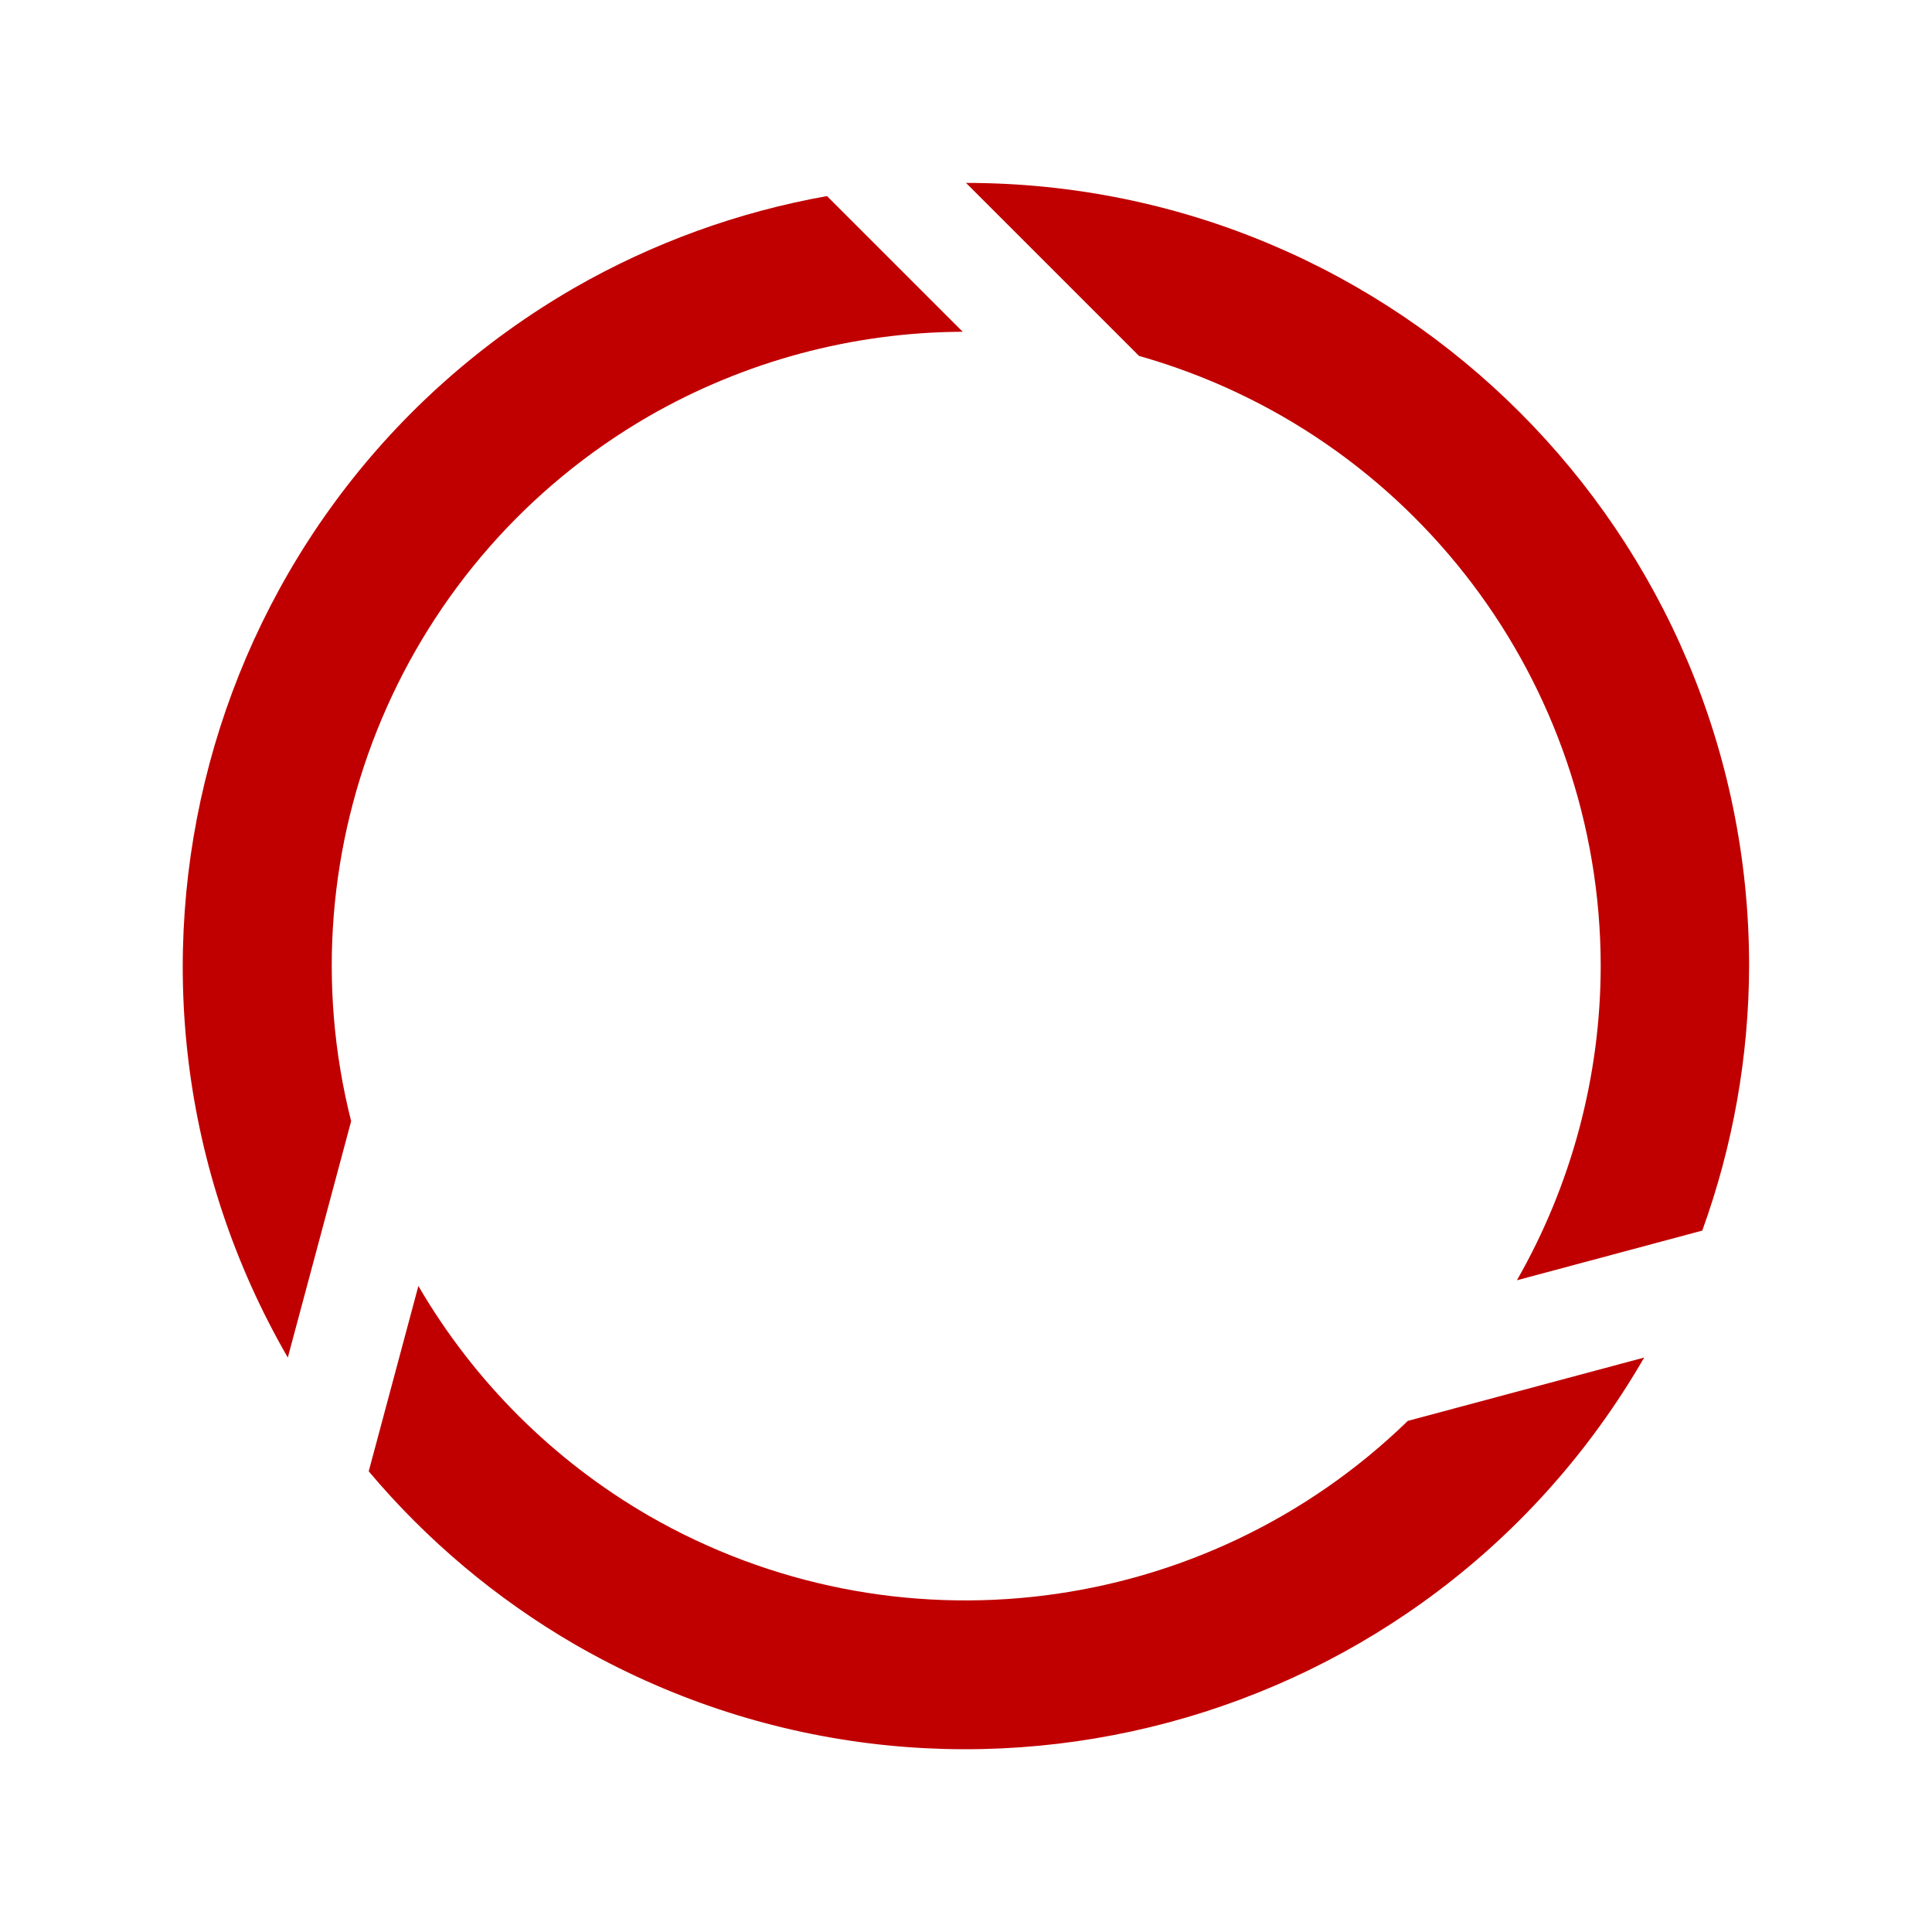
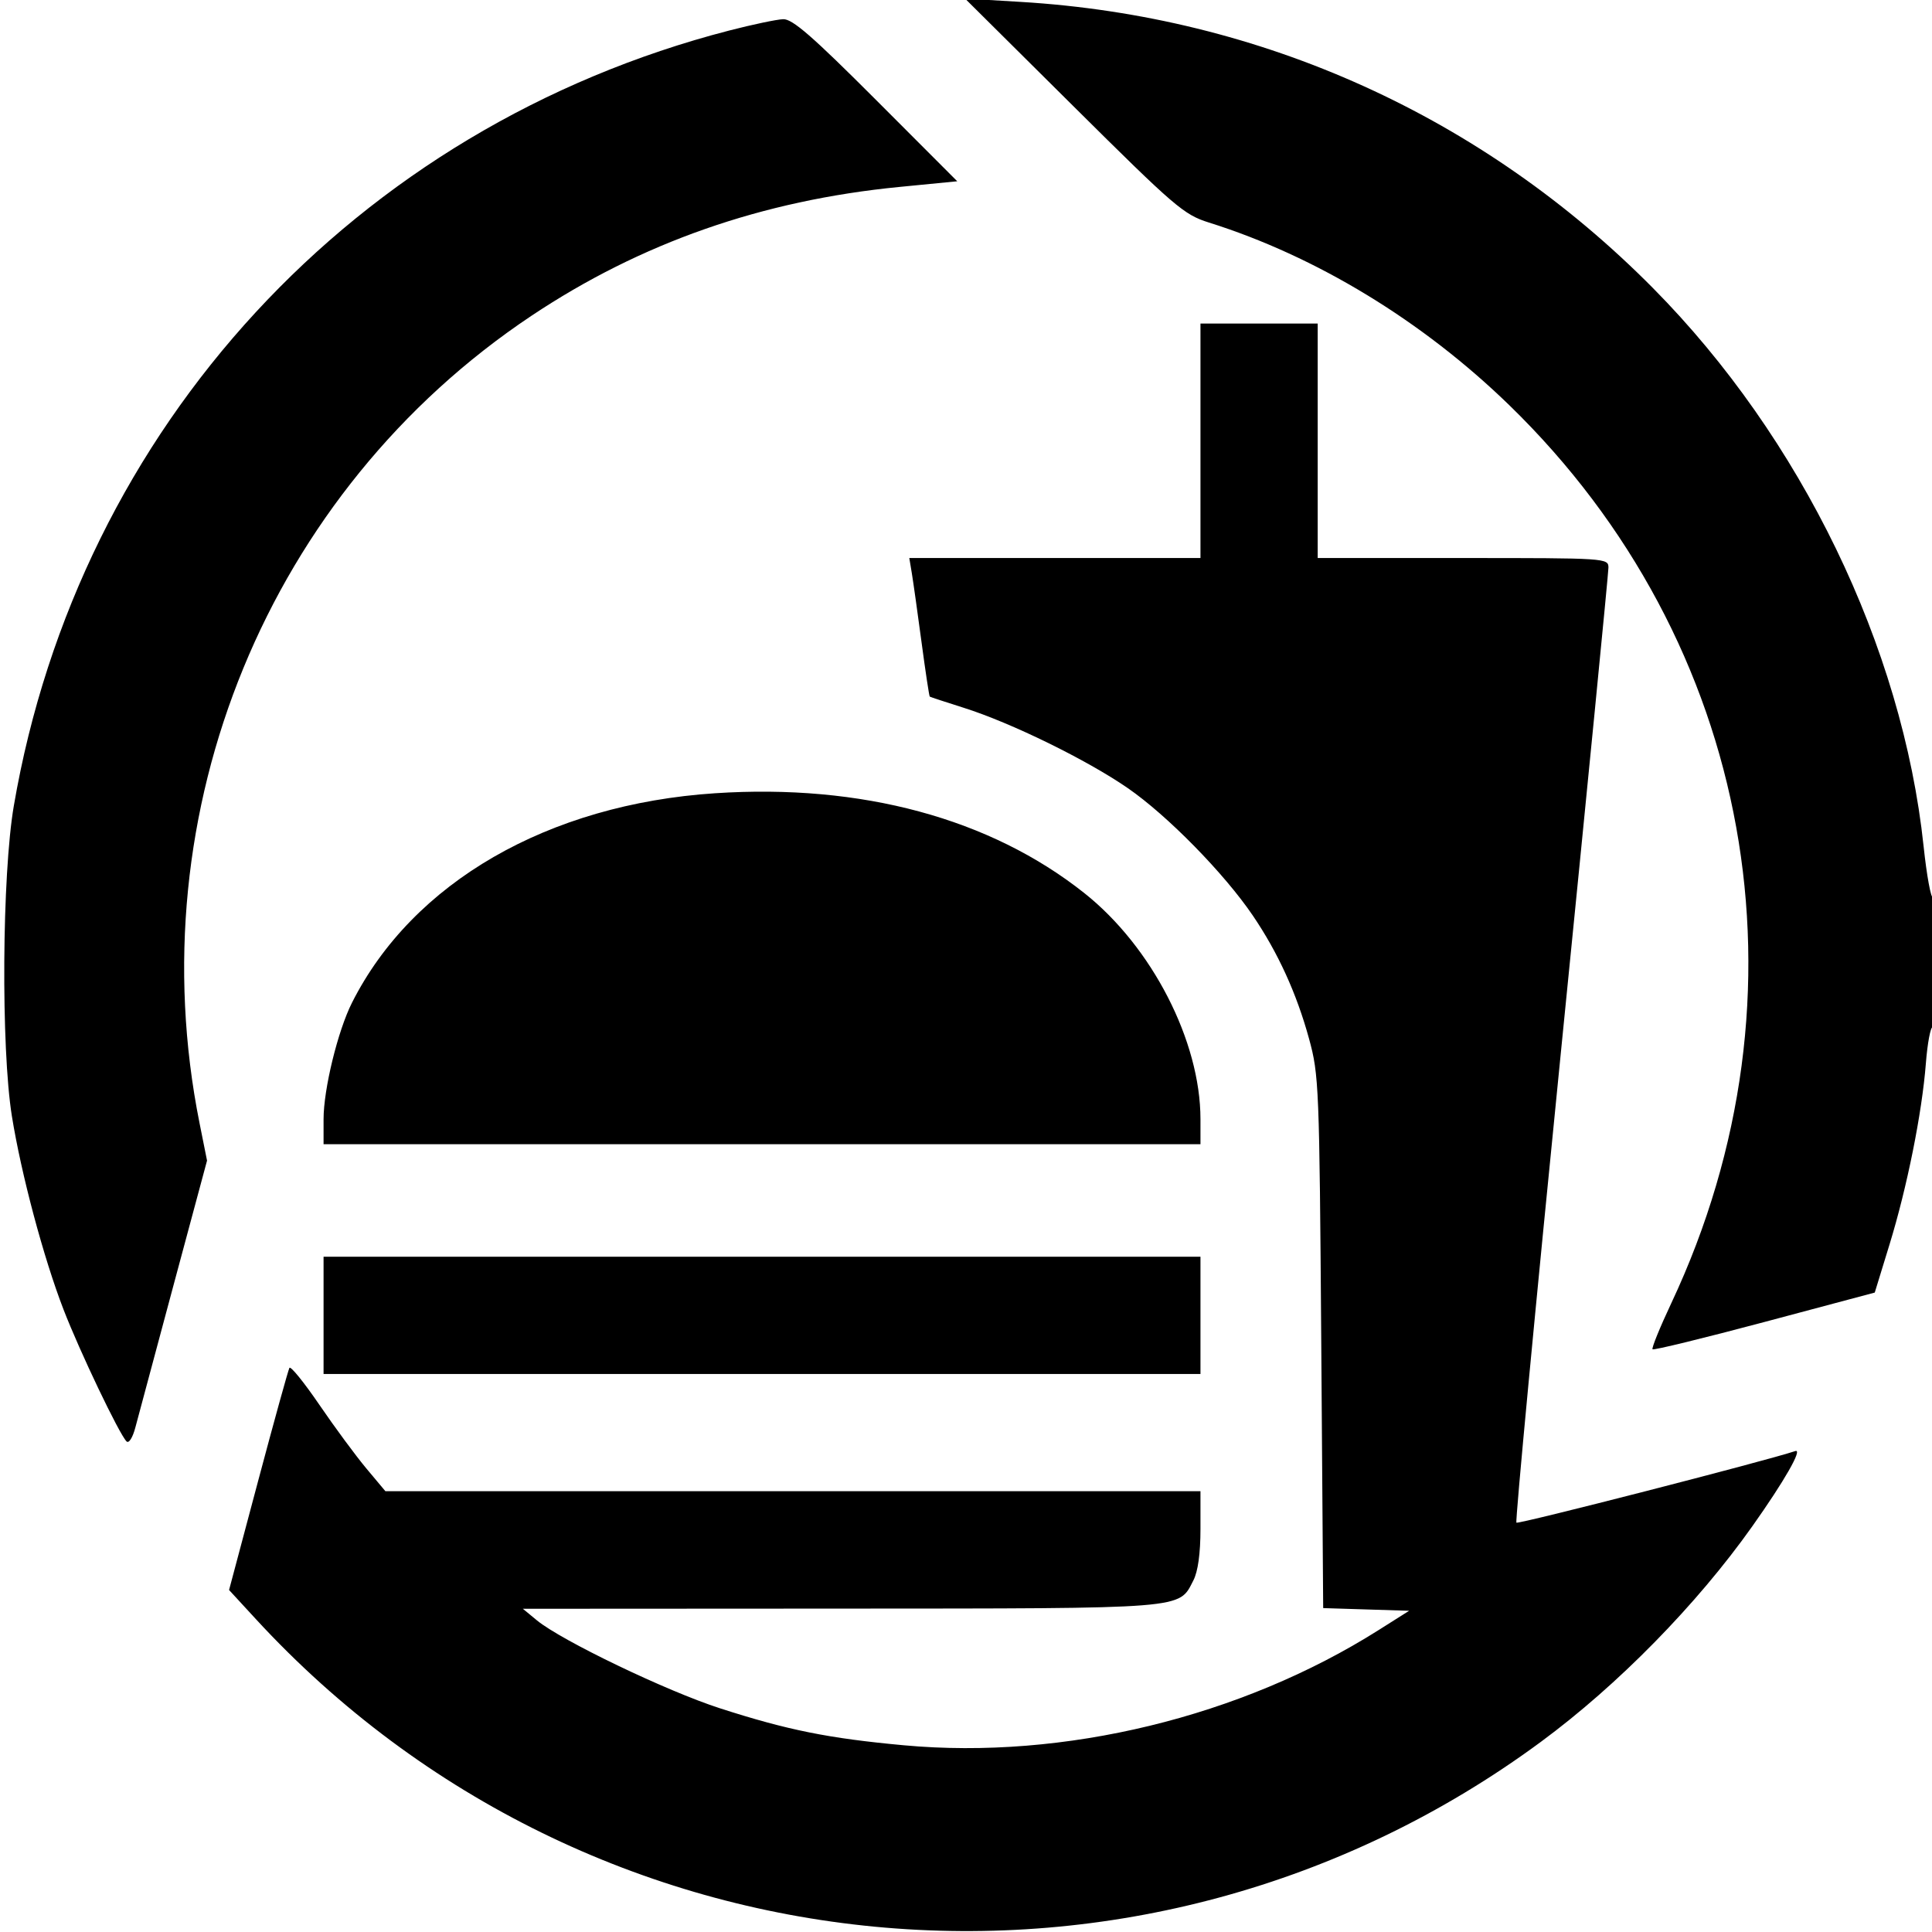
- <svg xmlns="http://www.w3.org/2000/svg" width="118.581mm" height="118.581mm" viewBox="0 0 118.581 118.581" version="1.1" id="svg8">
-   <defs id="defs2" />
-   <g id="layer1" transform="translate(-10.6979,-21.82583)">
-     <g id="g5030" style="fill:#c00000;fill-opacity:1;stroke:none" transform="matrix(0.8106719,0,0,0.8106719,-196.9497,-185.6505)">
-       <path id="path4683-9-5-5" d="m 277.933,358.714 4.795,-17.896 a 48.055,48.055 0 0 1 22.524,-53.366 48.055,48.055 0 0 1 23.778,-6.402 l -10.274,-10.273 a 59.29,59.29 0 0 0 -19.122,6.945 59.29,59.29 0 0 0 -21.702,80.992 z" style="fill:#c00000;fill-opacity:1;stroke:none;stroke-width:0.956;stroke-linecap:round;stroke-miterlimit:4;stroke-dasharray:none;stroke-dashoffset:0;stroke-opacity:1" />
-       <path style="fill:#c00000;fill-opacity:1;stroke:none;stroke-width:0.956;stroke-linecap:round;stroke-miterlimit:4;stroke-dasharray:none;stroke-dashoffset:0;stroke-opacity:1" d="m 380.627,358.714 -17.896,4.795 a 48.055,48.055 0 0 1 -57.479,7.176 48.055,48.055 0 0 1 -17.433,-17.391 l -3.76,14.034 a 59.29,59.29 0 0 0 15.575,13.088 59.29,59.29 0 0 0 80.992,-21.702 z" id="path5002-5" />
-       <path id="path5004-1" d="m 329.28,269.778 13.101,13.101 a 48.055,48.055 0 0 1 34.954,46.19 48.055,48.055 0 0 1 -6.345,23.793 l 14.034,-3.76 a 59.29,59.29 0 0 0 3.547,-20.032 59.29,59.29 0 0 0 -59.29,-59.29 z" style="fill:#c00000;fill-opacity:1;stroke:none;stroke-width:0.956;stroke-linecap:round;stroke-miterlimit:4;stroke-dasharray:none;stroke-dashoffset:0;stroke-opacity:1" />
-     </g>
-   </g>
+ <svg xmlns="http://www.w3.org/2000/svg" width="412" height="412" viewBox="0 0 412 412" version="1.1">
+   <path d="M 228.933 22.676 C 250.573 44.166, 252.448 45.775, 257.788 47.452 C 280.668 54.635, 303.355 68.429, 321.858 86.407 C 373.846 136.919, 387.392 212.012, 356.403 277.906 C 353.970 283.080, 352.171 287.504, 352.405 287.738 C 352.639 287.972, 363.397 285.346, 376.312 281.902 L 399.793 275.641 402.933 265.415 C 406.700 253.147, 409.871 237.348, 410.694 226.750 C 411.026 222.487, 411.680 219, 412.148 219 C 412.617 219, 413 212.673, 413 204.941 C 413 197.209, 412.644 191.102, 412.209 191.371 C 411.775 191.639, 410.875 186.736, 410.210 180.475 C 405.694 137.942, 384.079 93.346, 352.532 61.470 C 316.297 24.858, 269.059 3.476, 217.609 0.401 L 205.789 -0.306 228.933 22.676 M 155.500 6.512 C 75.777 27.122, 16.797 91.044, 2.946 171.849 C 0.427 186.544, 0.196 223.439, 2.532 238 C 4.515 250.358, 9.280 268.212, 13.540 279.241 C 16.998 288.195, 25.405 305.793, 26.981 307.377 C 27.480 307.878, 28.292 306.592, 28.874 304.377 C 29.436 302.245, 33.102 288.575, 37.022 274 L 44.150 247.500 42.550 239.500 C 29.221 172.880, 57.222 104.773, 113.331 67.342 C 136.660 51.779, 162.510 42.729, 191.818 39.862 L 204.136 38.657 186.829 21.329 C 173.229 7.712, 168.984 4.020, 167.011 4.093 C 165.630 4.144, 160.450 5.233, 155.500 6.512 M 256 94 L 256 119 224.955 119 L 193.909 119 194.449 122.250 C 194.746 124.037, 195.676 130.647, 196.516 136.938 C 197.356 143.229, 198.146 148.455, 198.271 148.551 C 198.397 148.646, 201.650 149.718, 205.500 150.932 C 215.595 154.115, 231.799 162.050, 240.532 168.087 C 248.956 173.911, 261.054 186.244, 267.155 195.228 C 272.534 203.150, 276.493 211.819, 279.151 221.500 C 281.266 229.206, 281.362 231.584, 281.758 286.214 L 282.169 342.927 291.335 343.214 L 300.500 343.500 293.969 347.627 C 264.653 366.153, 226.865 375.320, 192.750 372.182 C 176.716 370.708, 167.960 368.947, 153.549 364.301 C 142.173 360.633, 119.718 349.848, 114.500 345.545 L 111.500 343.072 179.300 343.036 C 253.682 342.997, 251.301 343.187, 254.483 337.033 C 255.470 335.123, 256 331.289, 256 326.050 L 256 318 169.093 318 L 82.186 318 78.115 313.137 C 75.876 310.463, 71.375 304.364, 68.114 299.584 C 64.852 294.805, 61.975 291.255, 61.721 291.697 C 61.466 292.139, 58.466 302.978, 55.053 315.785 L 48.849 339.069 54.574 345.285 C 125.921 422.741, 243.780 433.996, 328.589 371.452 C 345.033 359.325, 361.825 342.208, 373.668 325.500 C 380.517 315.838, 384.489 308.889, 382.849 309.440 C 376.622 311.529, 323.766 325.100, 323.376 324.709 C 323.098 324.431, 327.400 278.956, 332.935 223.652 C 338.471 168.349, 343 122.178, 343 121.050 C 343 119.027, 342.587 119, 312 119 L 281 119 281 94 L 281 69 268.500 69 L 256 69 256 94 M 152.500 169.159 C 116.878 171.506, 88 188.164, 75.060 213.831 C 72.035 219.832, 69 232.266, 69 238.660 L 69 244 162.500 244 L 256 244 256 238.660 C 256 222.031, 245.663 201.906, 231.242 190.459 C 211.170 174.526, 183.722 167.102, 152.500 169.159 M 69 280.500 L 69 293 162.500 293 L 256 293 256 280.500 L 256 268 162.500 268 L 69 268 69 280.500" stroke="none" fill="black" fill-rule="evenodd" />
</svg>
